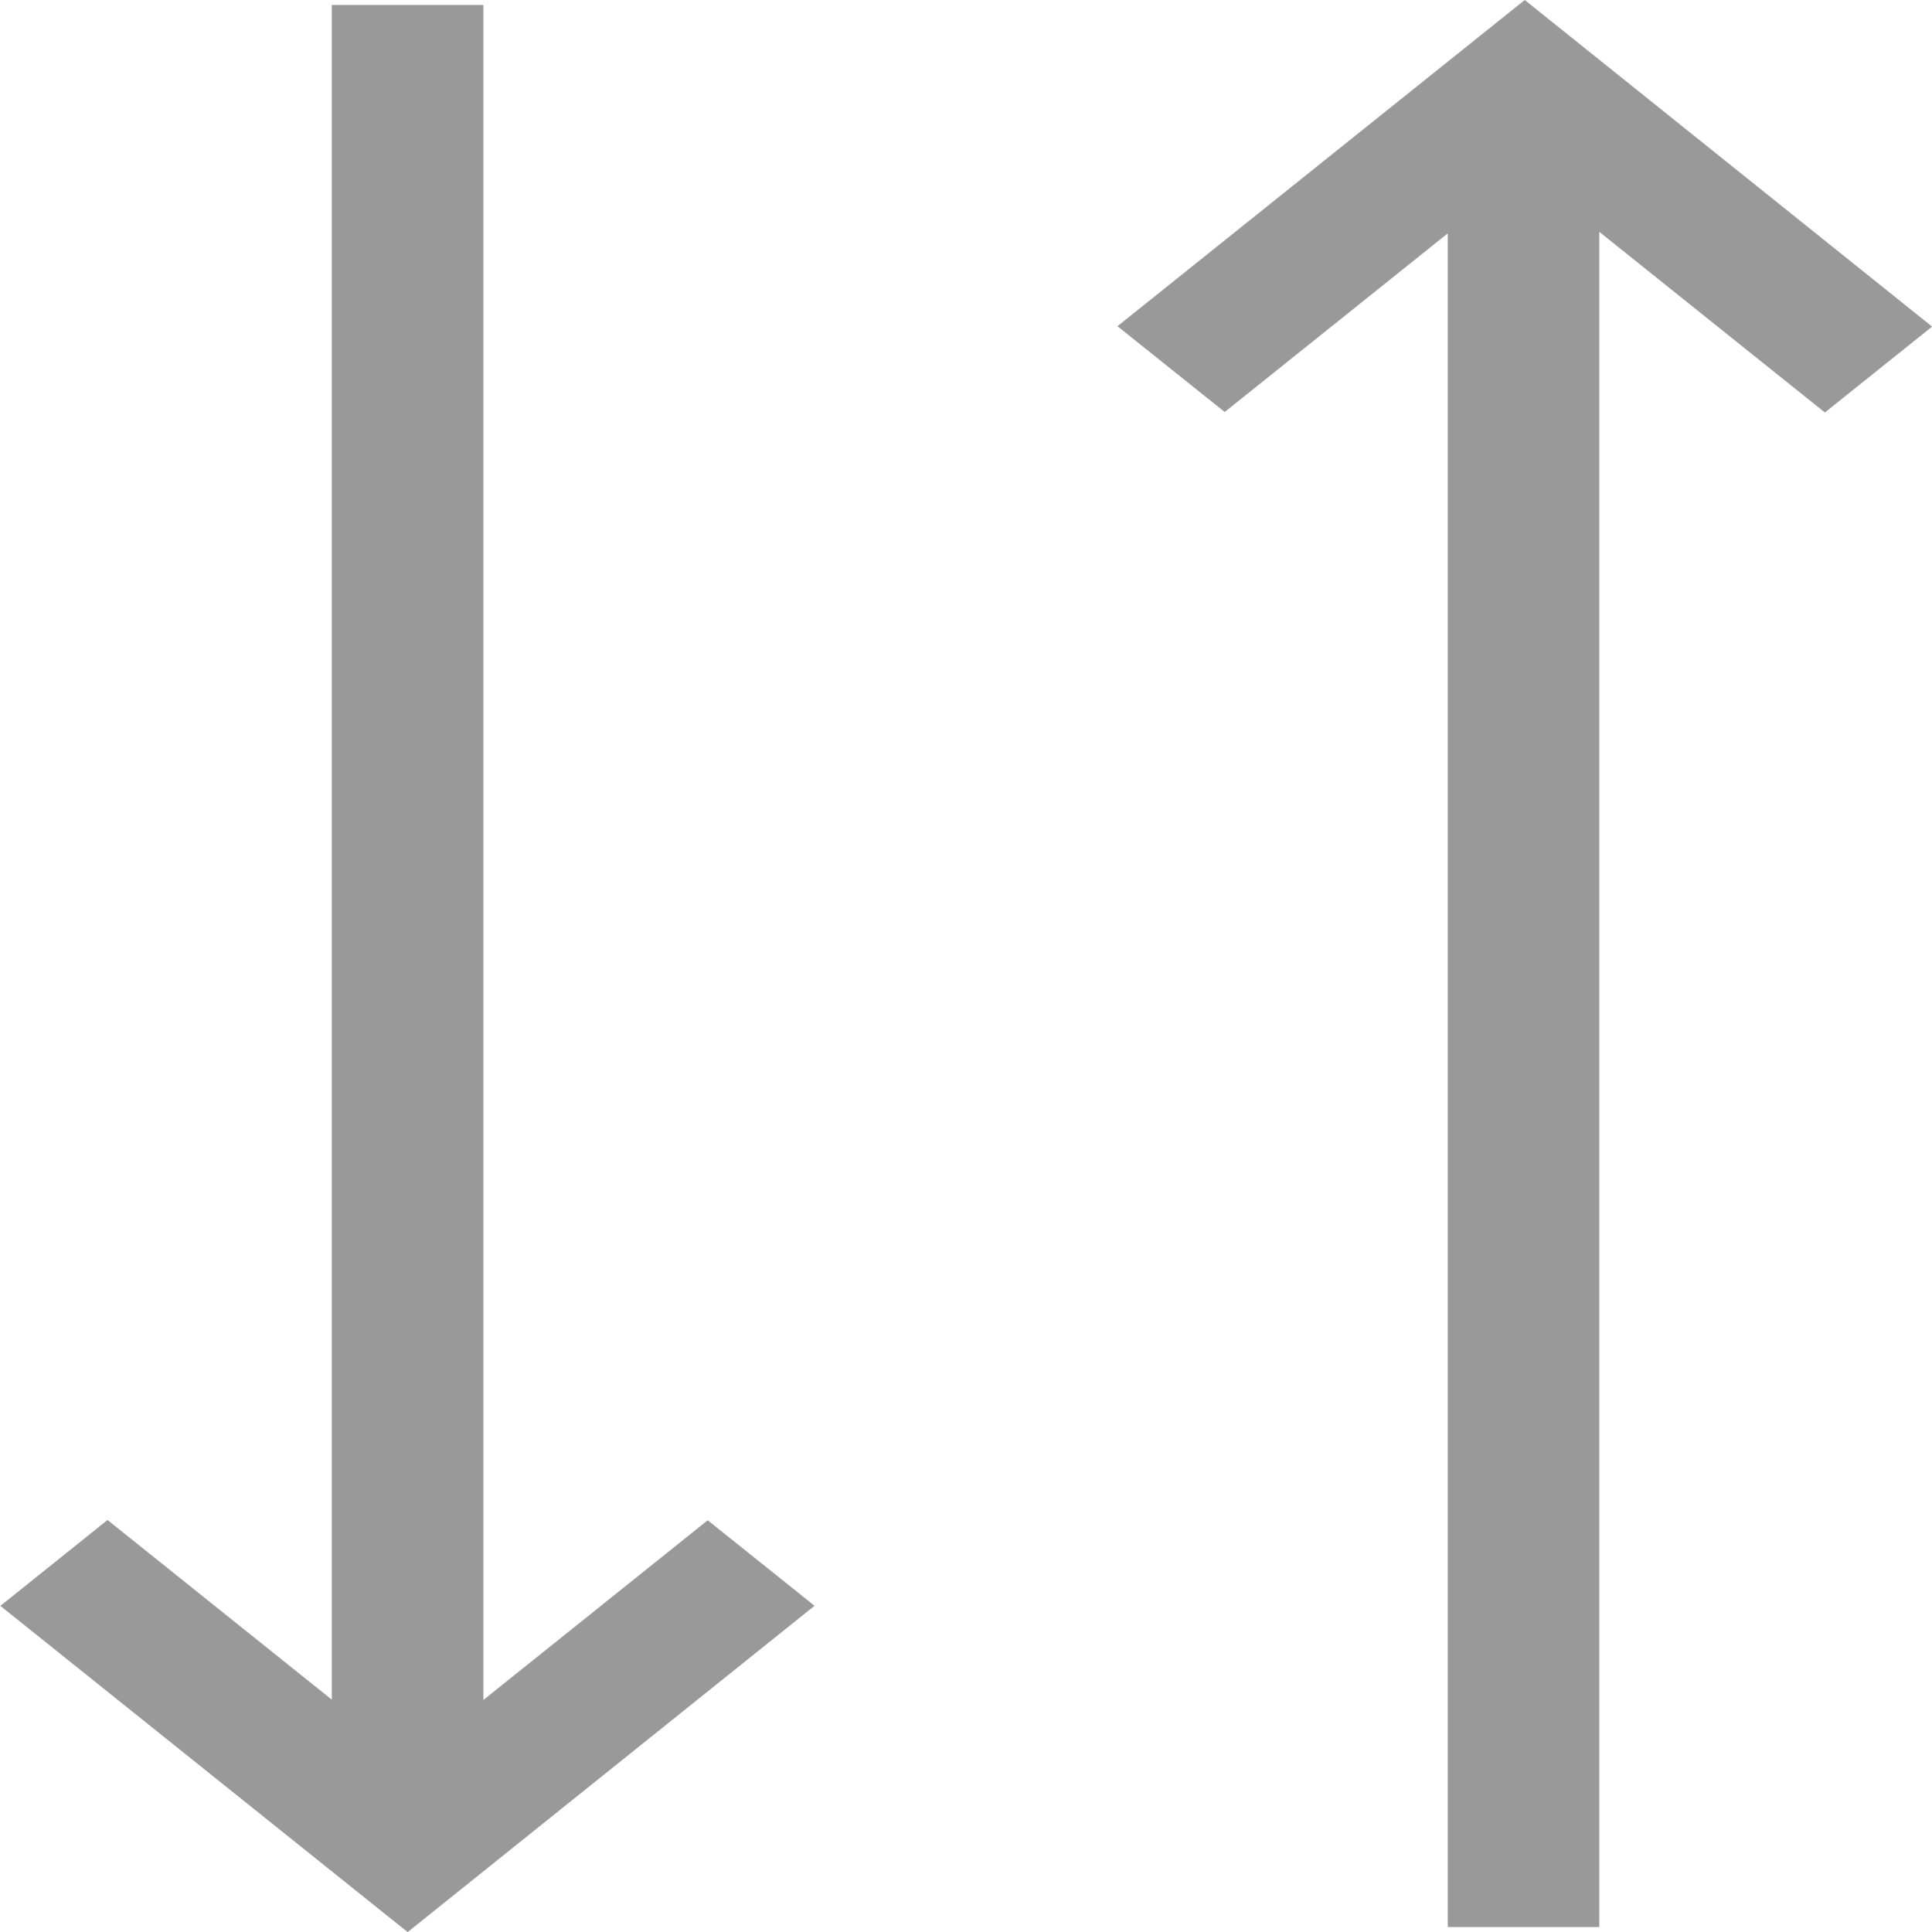
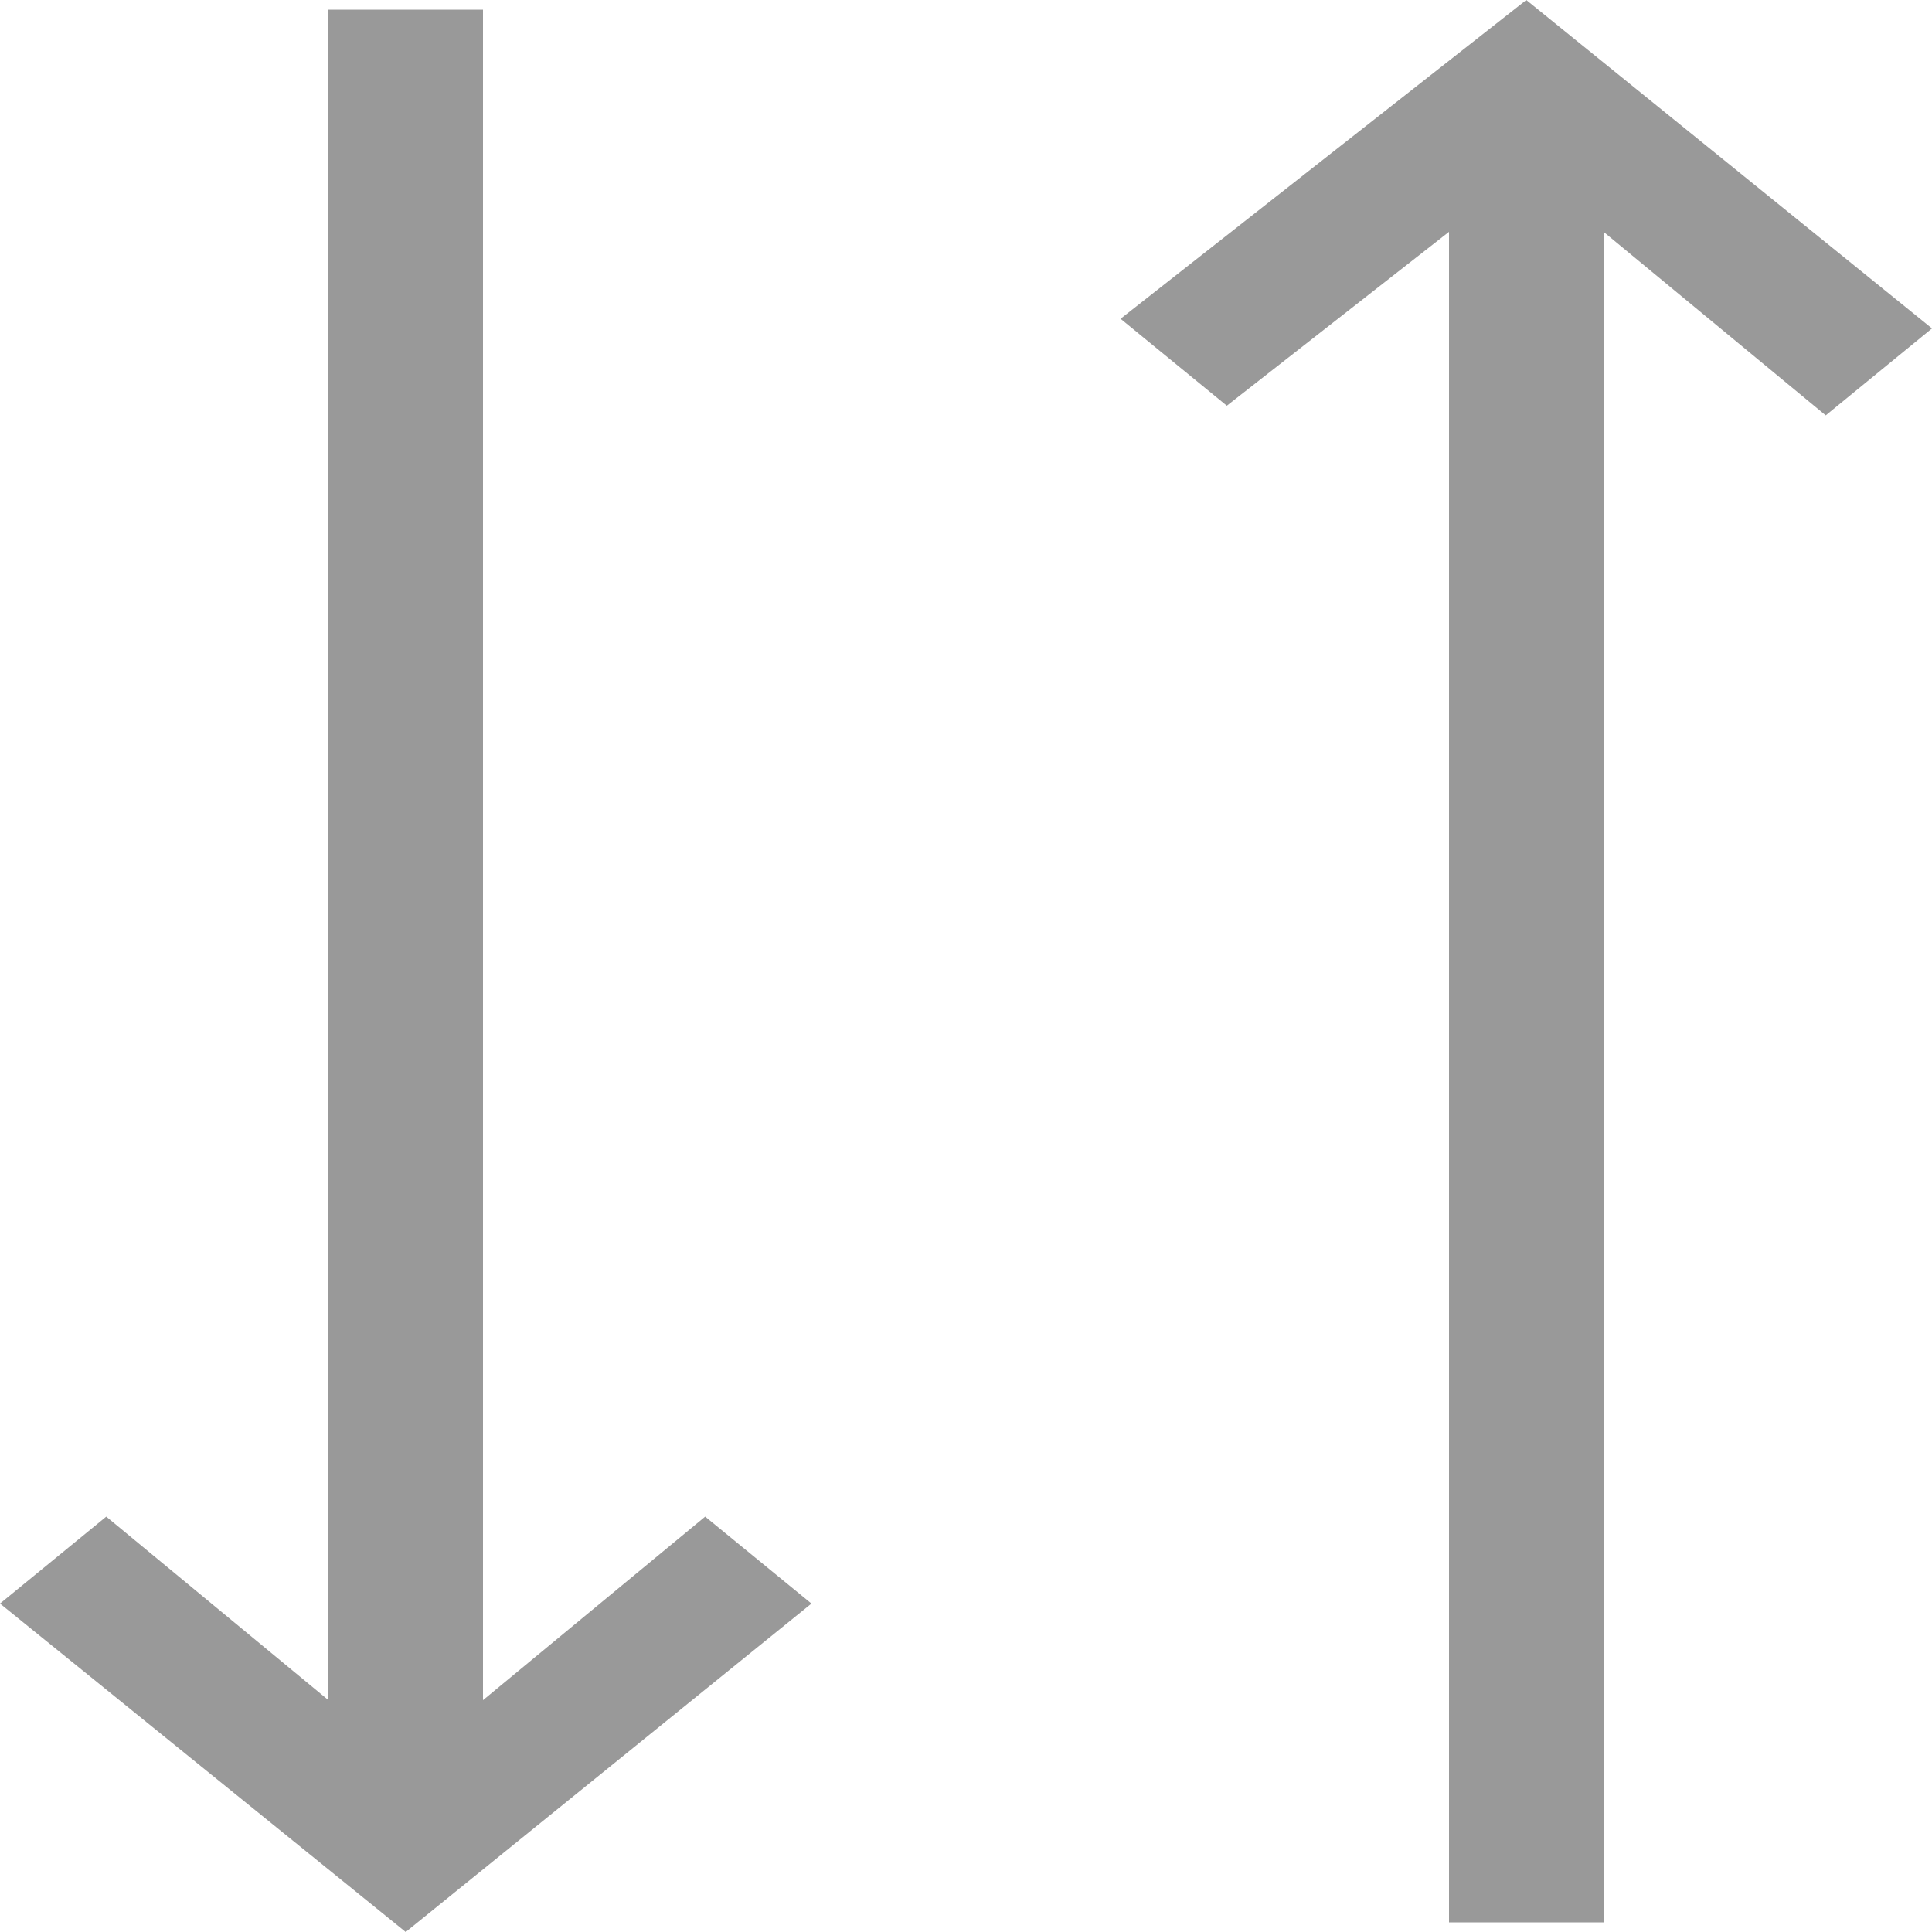
- <svg xmlns="http://www.w3.org/2000/svg" viewBox="3323 1273 20 20">
-   <defs>
-     <style>
-       .cls-1 {
-         fill: #999;
-       }
-     </style>
-   </defs>
-   <g id="exchange" transform="translate(3390.519 1273) rotate(90)">
-     <path id="Path_40" data-name="Path 40" class="cls-1" d="M4.265,54.841,2.416,52.532H19.949V50.963H2.4l1.87-2.335-.889-1.11L0,51.735l3.377,4.216Z" transform="translate(0 0)" />
-     <path id="Path_41" data-name="Path 41" class="cls-1" d="M17.785,268.694,16.9,269.8l1.86,2.322H1.213v1.569H18.757l-1.86,2.322.889,1.109,3.377-4.216Z" transform="translate(-1.162 -209.607)" />
+ <svg xmlns="http://www.w3.org/2000/svg" version="1.1" id="Layer_1" x="0px" y="0px" viewBox="0 0 20 20" style="enable-background:new 0 0 20 20;" xml:space="preserve">
+   <style type="text/css">
+ 	.st0{fill:#999999;}
+ </style>
+   <g>
+     <path class="st0" d="M20,3.4l-1.1,0.9l-2.3-1.9v17.5H15V2.4l-2.3,1.8l-1.1-0.9L15.8,0L20,3.4z" />
+     <path class="st0" d="M7.3,15.7l1.1,0.9L4.2,20L0,16.6l1.1-0.9l2.3,1.9V0.1H5v17.5L7.3,15.7z" />
  </g>
</svg>
